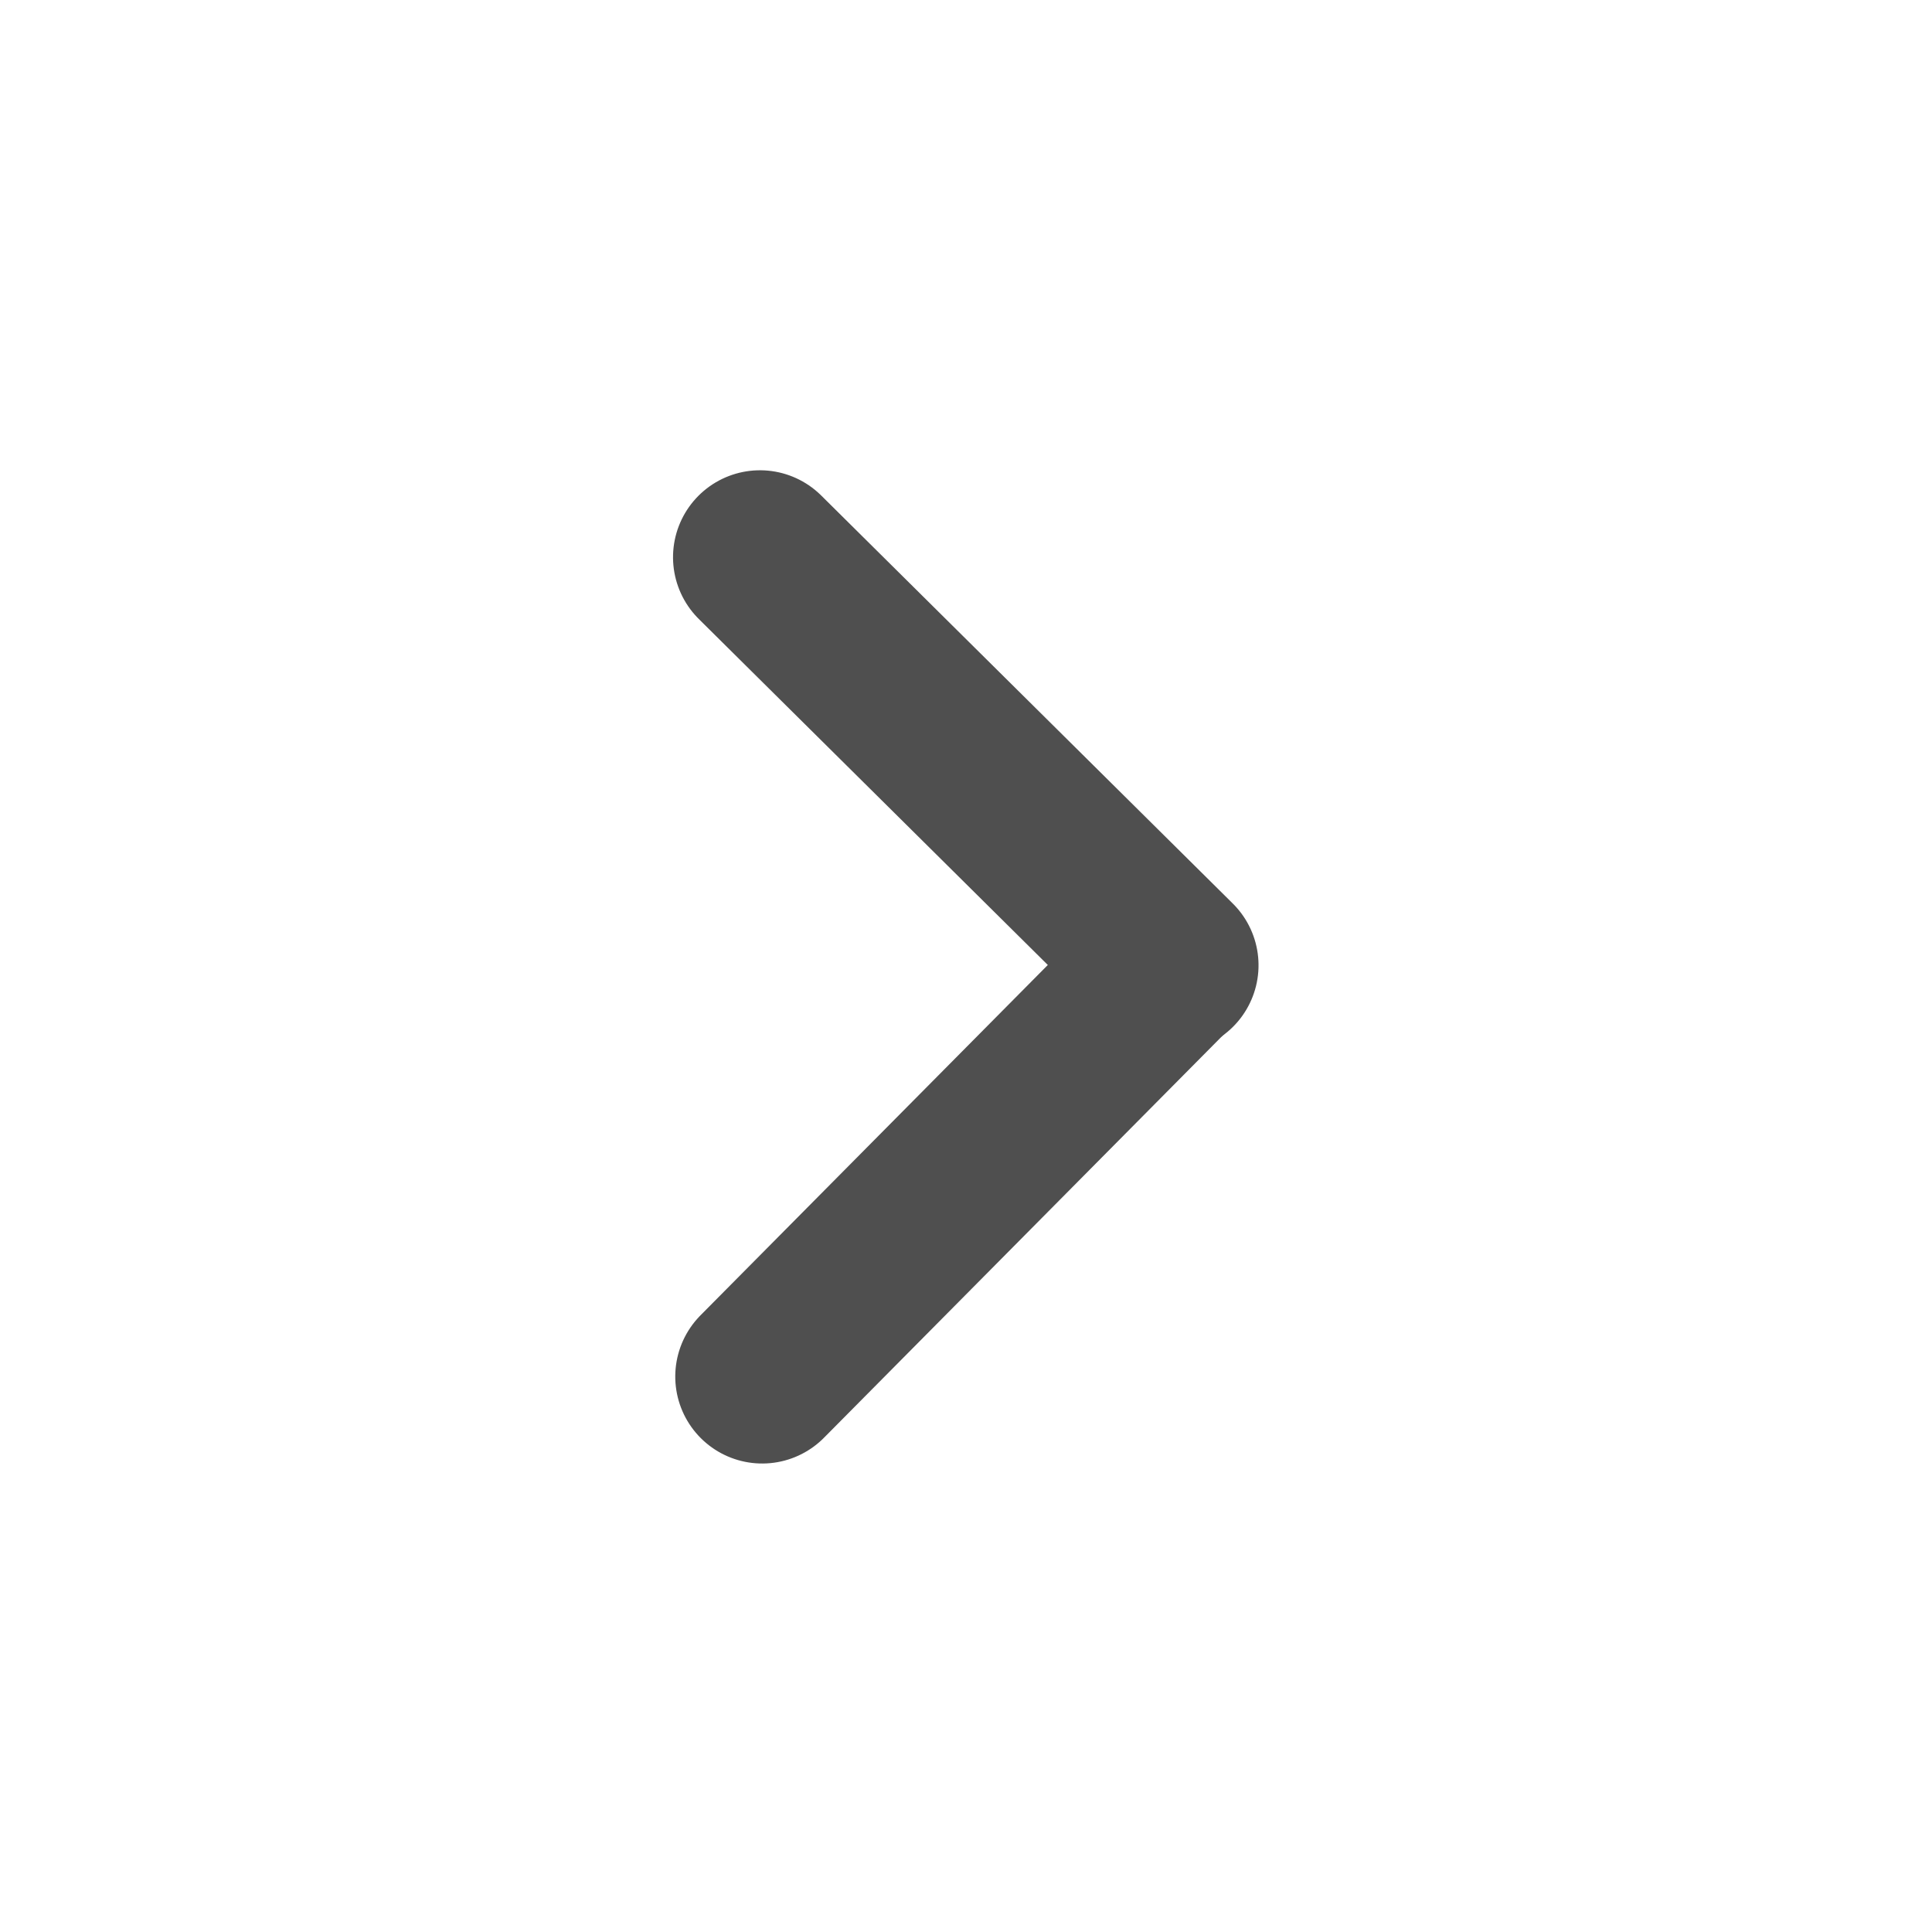
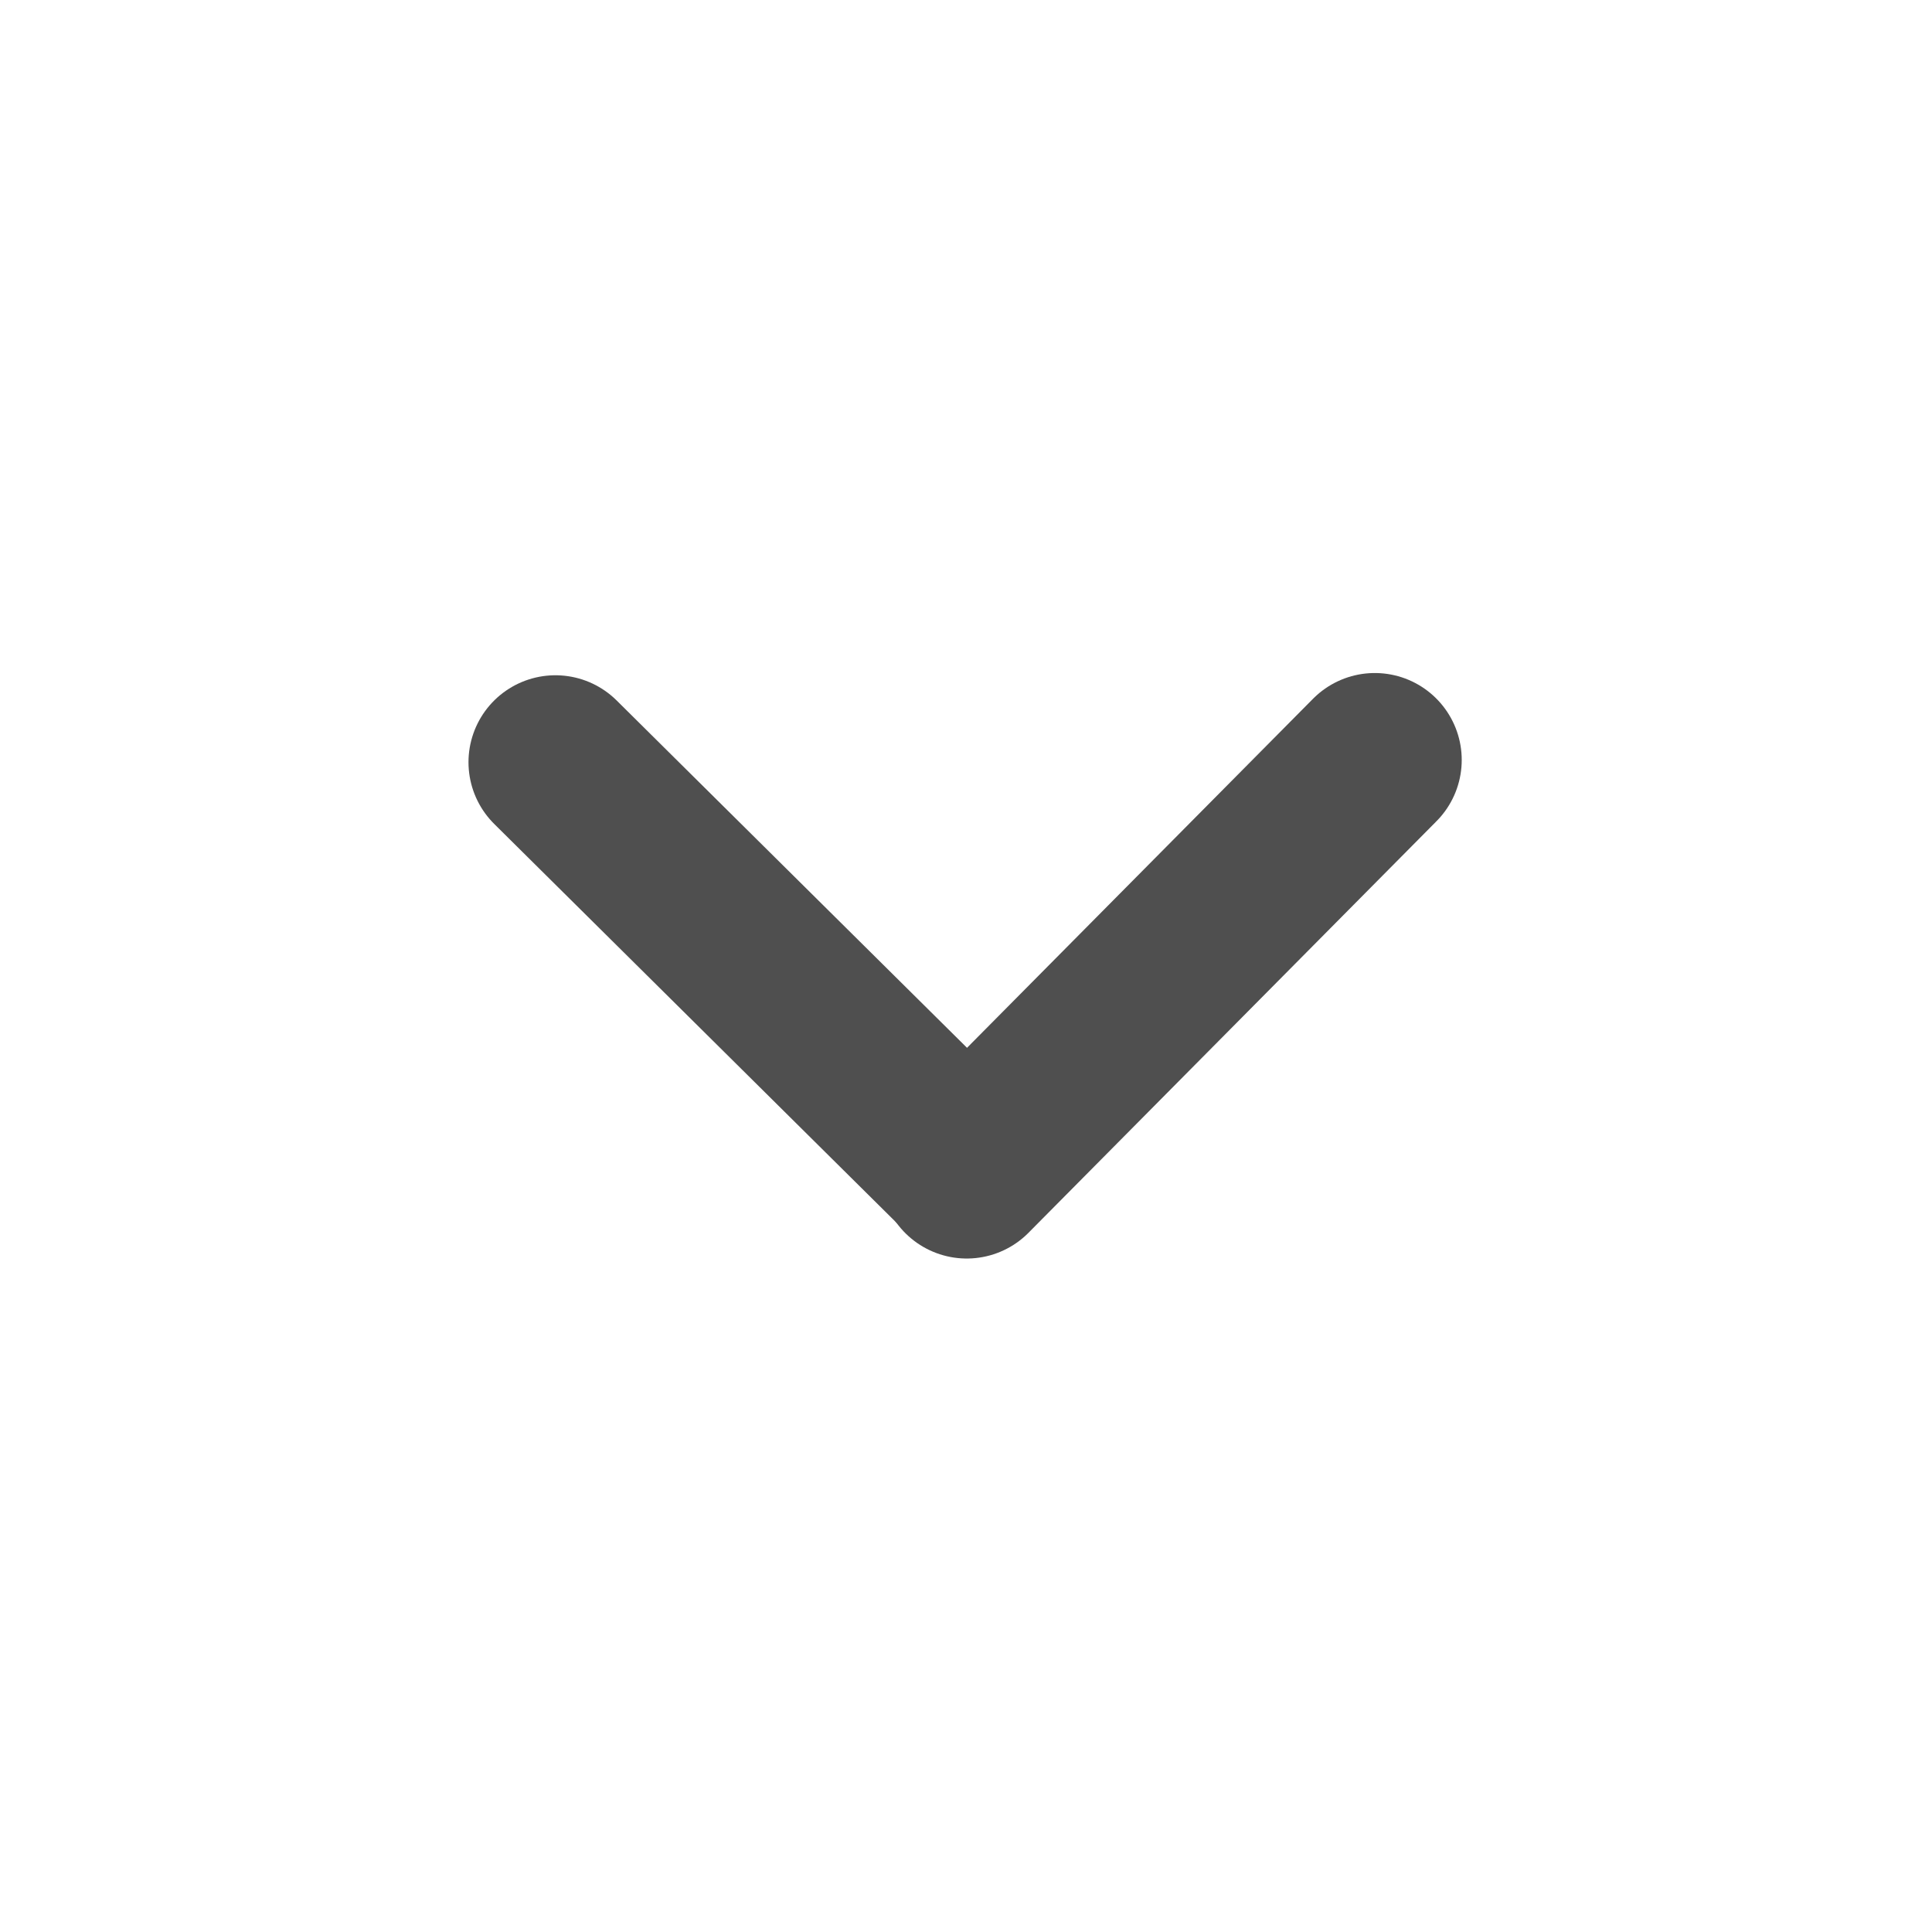
<svg xmlns="http://www.w3.org/2000/svg" viewBox="0 0 400 400" stroke="#4f4f4f" stroke-width="36px" stroke-linecap="round" stroke-linejoin="round" fill="none">
-   <path d="M 122.819 199.986 L 242.819 199.464" data-bx-origin="1.001 1.532" transform="matrix(0.707107, -0.707107, 0.707107, 0.707107, -70.45263, 230.4397)" />
-   <path d="M 123.056 200.267 L 243.056 199.744" data-bx-origin="0.996906 -1.033458" transform="matrix(0.707107, 0.707107, -0.707107, 0.707107, 211.9389, -113.2587)" />
+   <path d="M114.995 157.805L200.217 242.289" stroke="#4F4F4F" stroke-width="36" stroke-linecap="round" stroke-linejoin="round" />
+   <path d="M284.635 157.342L200.152 242.565" stroke="#4F4F4F" stroke-width="36" stroke-linecap="round" stroke-linejoin="round" />
</svg>
